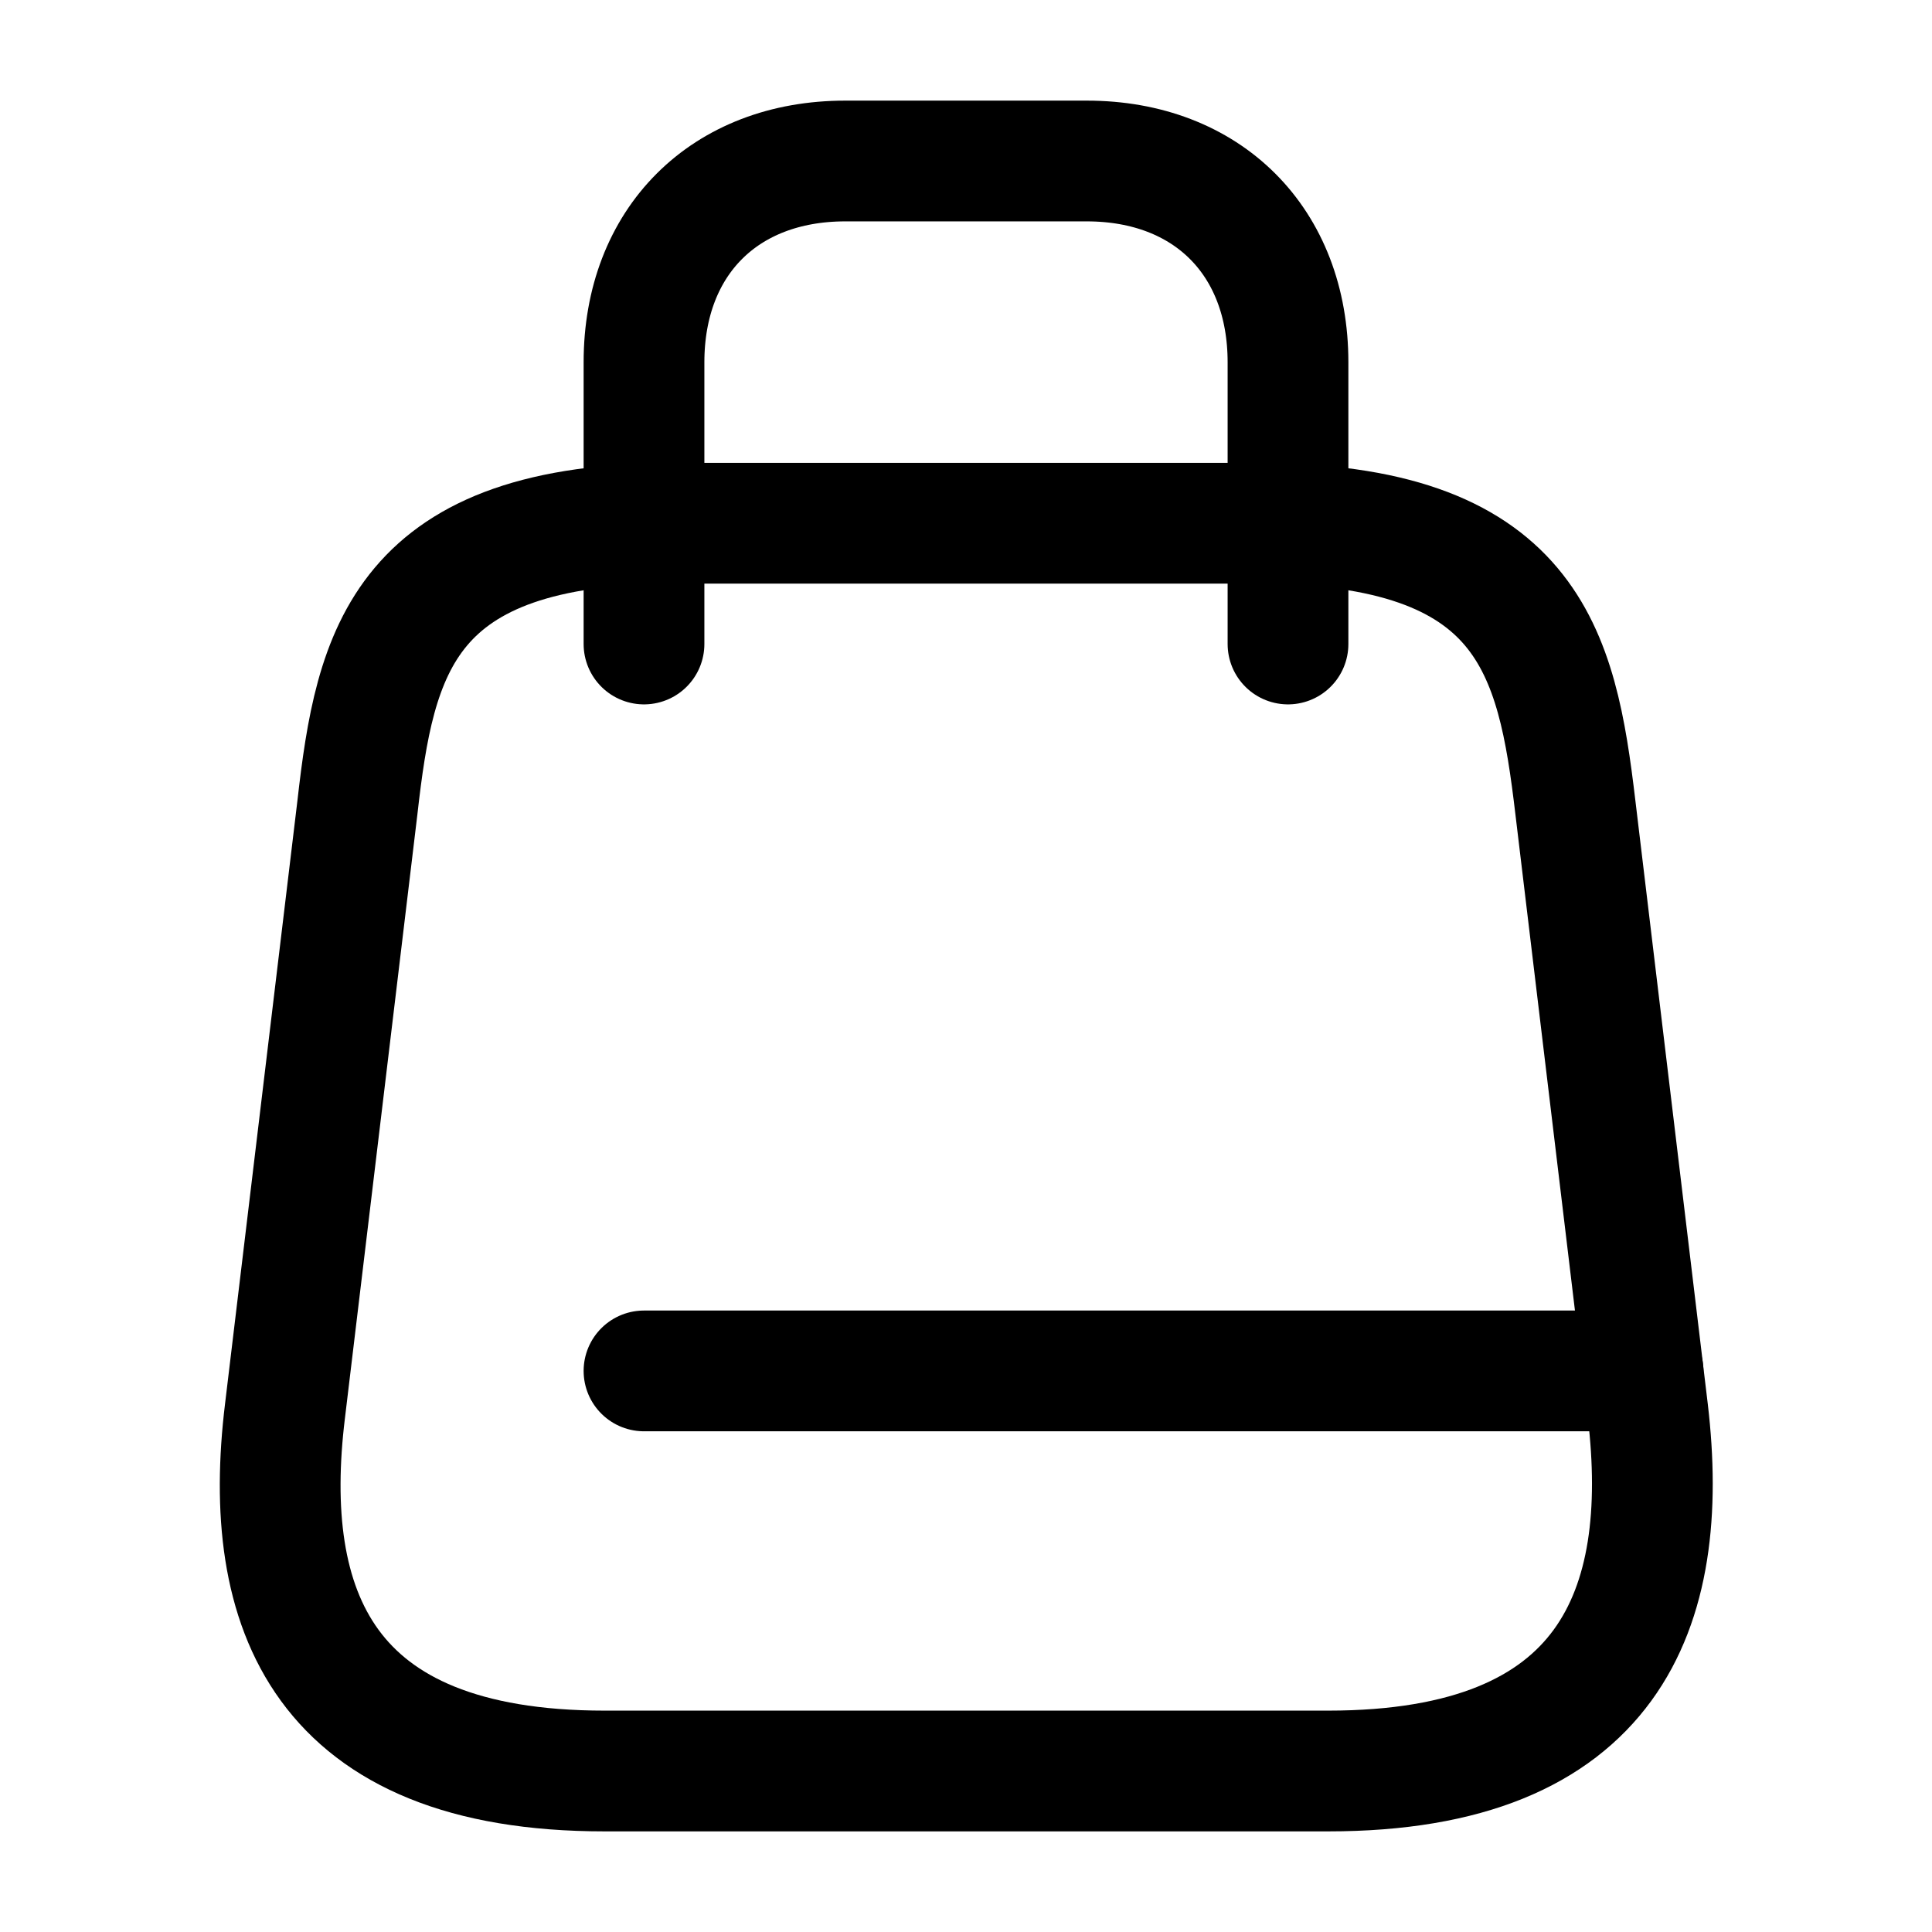
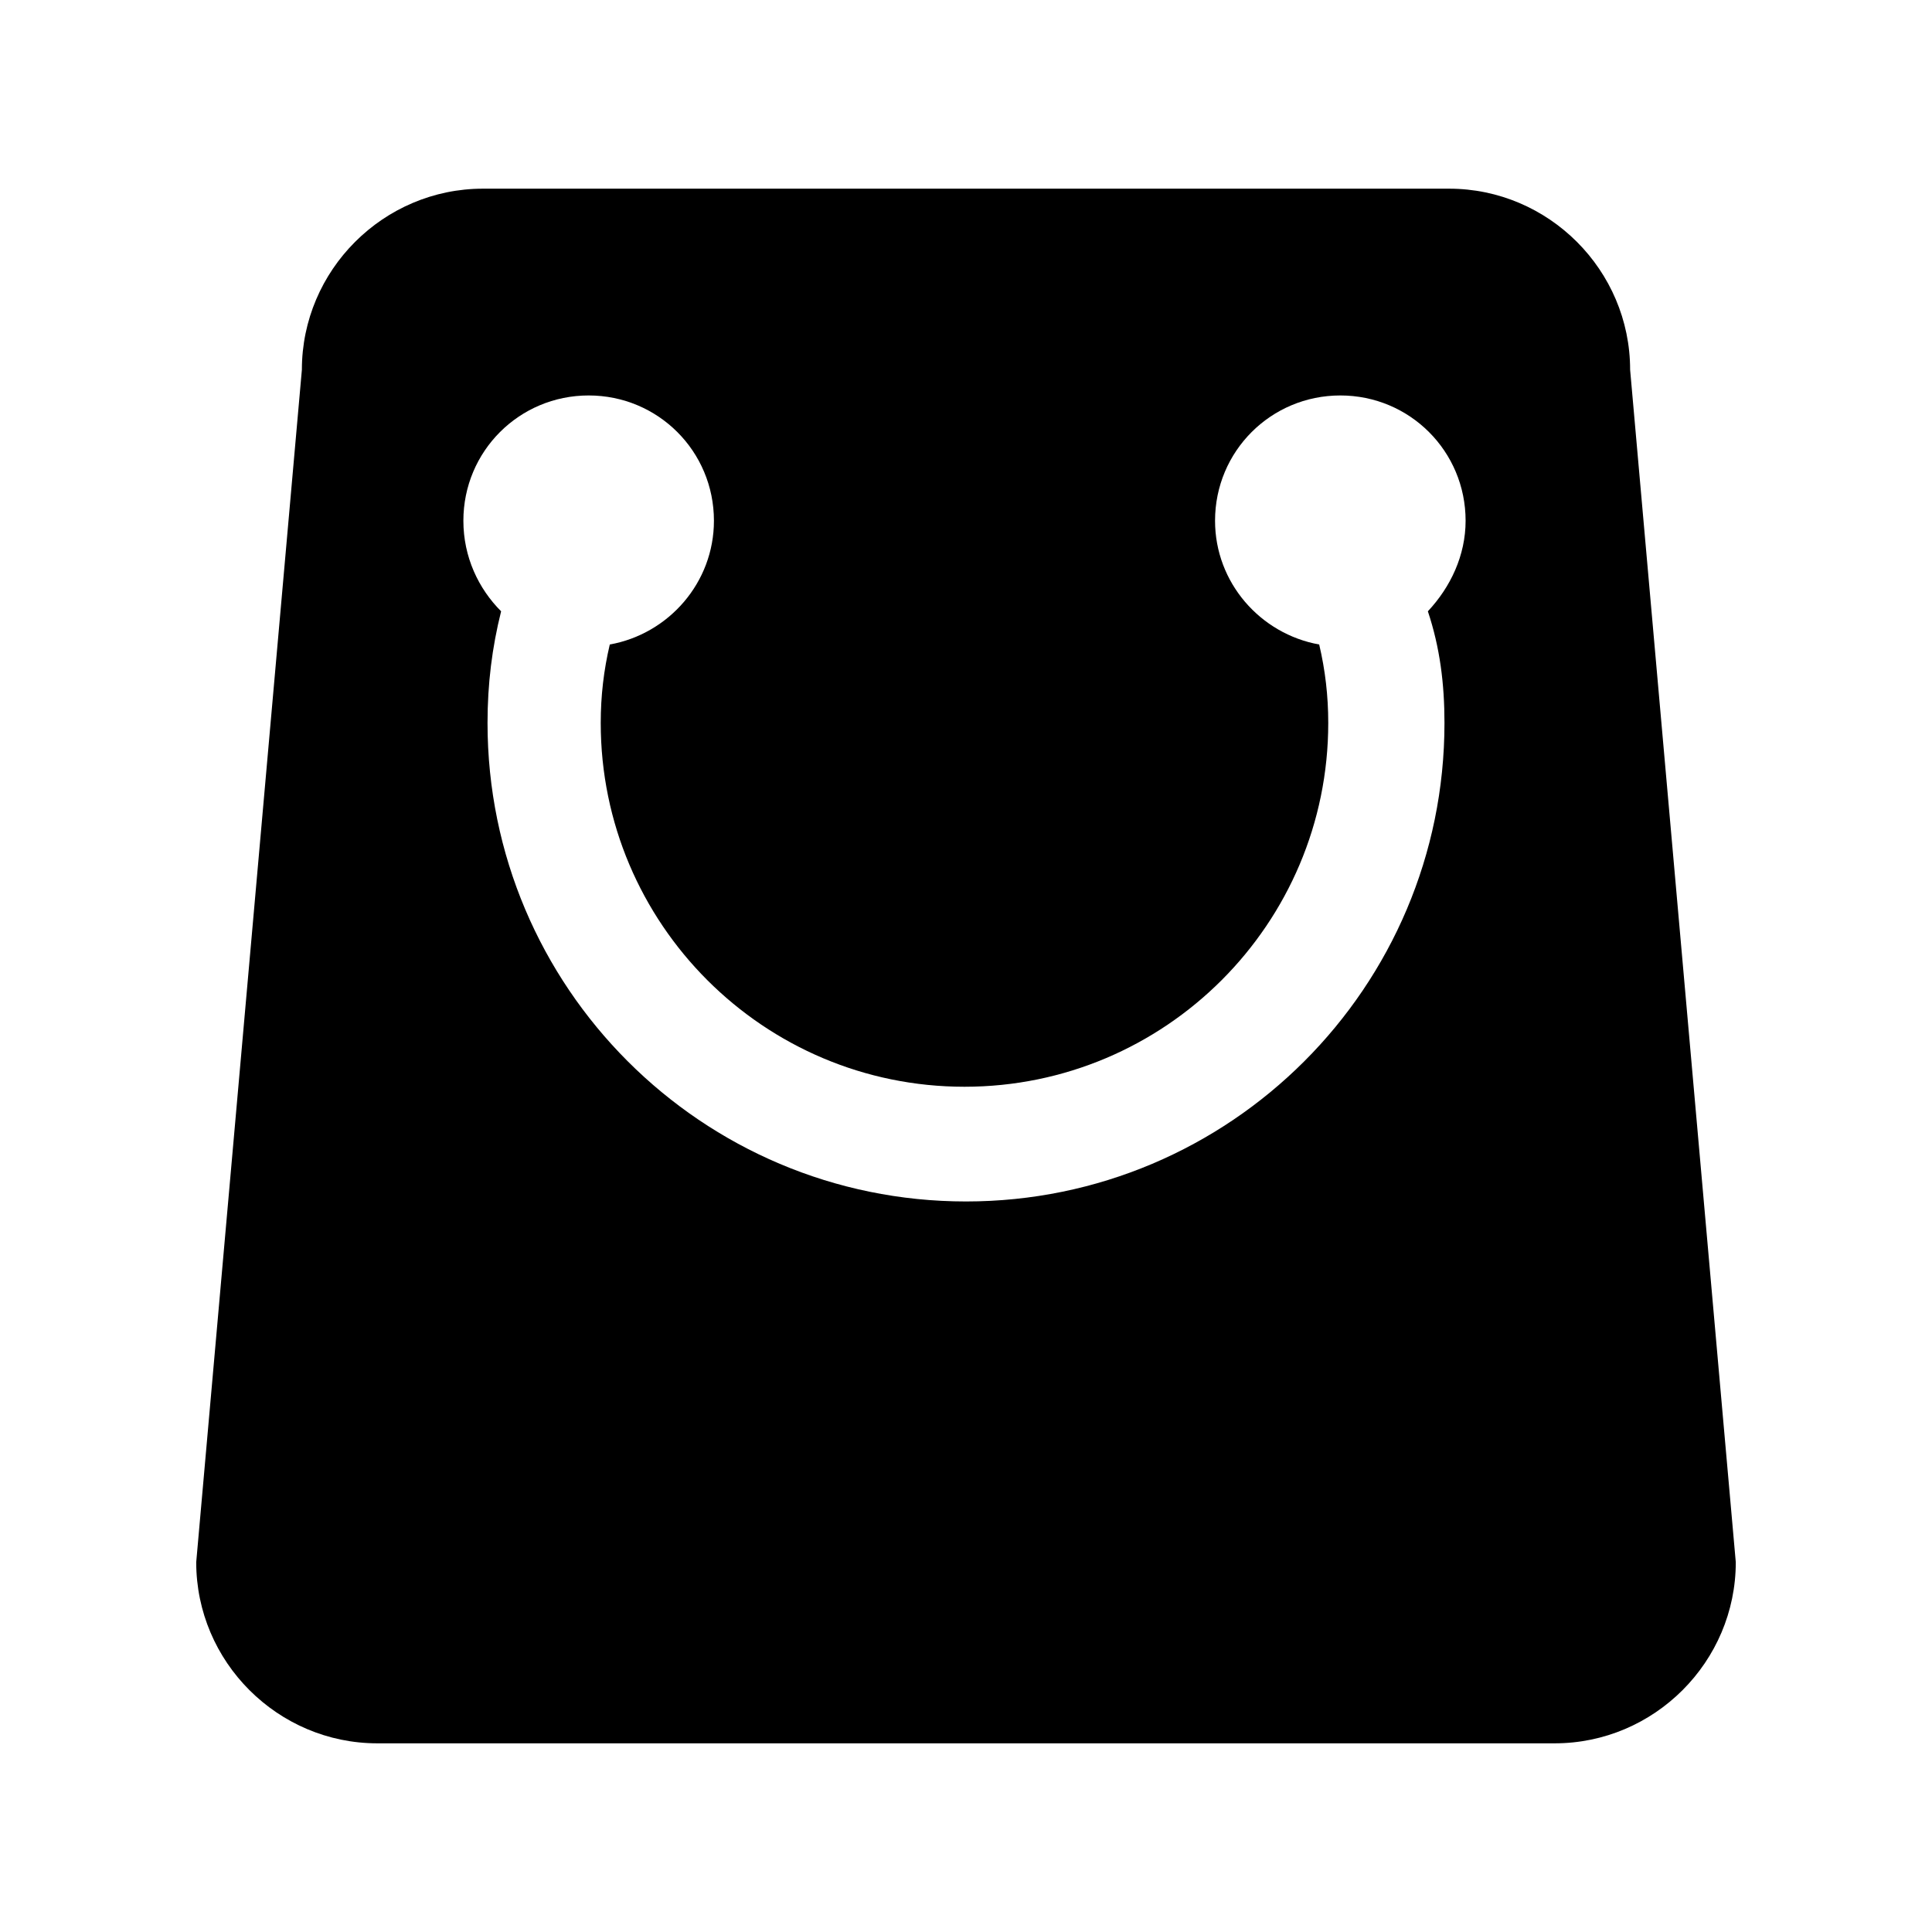
- <svg xmlns="http://www.w3.org/2000/svg" width="24" height="24" viewBox="0 0 24 24" fill="none">
-   <path d="M8.4 6.5H15.6C19 6.5 19.34 8.09 19.57 10.03L20.47 17.53C20.76 19.99 20 22 16.5 22H7.51C4 22 3.24 19.99 3.54 17.53L4.44 10.03C4.66 8.09 5 6.5 8.4 6.5Z" stroke="currentColor" stroke-width="1.5" stroke-linecap="round" stroke-linejoin="round" />
-   <path d="M8 8V4.5C8 3 9 2 10.5 2H13.5C15 2 16 3 16 4.5V8" stroke="currentColor" stroke-width="1.5" stroke-linecap="round" stroke-linejoin="round" />
-   <path d="M20.41 17.03H8" stroke="currentColor" stroke-width="1.5" stroke-linecap="round" stroke-linejoin="round" />
+ <svg xmlns="http://www.w3.org/2000/svg" width="128" height="128" viewBox="0 0 128 128" fill="none">
+   <path d="M108 24.5C108 17.9 102.6 12.5 96 12.5H32C25.4 12.5 20 17.9 20 24.5L13 103.5C13 110.1 18.4 115.5 25 115.5H103C109.6 115.5 115 110.1 115 103.5L108 24.5ZM95.7 47.9C95.7 65.4 81.5 79.6 64 79.6C46.5 79.6 32.3 65.4 32.3 47.9C32.3 45.3 32.6 42.9 33.2 40.5C31.7 39 30.7 36.9 30.7 34.5C30.7 29.9 34.4 26.2 39 26.2C43.6 26.2 47.3 29.9 47.3 34.5C47.3 38.6 44.3 42 40.4 42.7C40 44.4 39.8 46.1 39.8 47.9C39.8 61.2 50.6 72 63.9 72C77.2 72 88 61.2 88 47.9C88 46.1 87.8 44.4 87.4 42.7C83.5 42 80.5 38.6 80.5 34.5C80.5 29.9 84.2 26.2 88.8 26.2C93.4 26.2 97.1 29.9 97.1 34.5C97.1 36.8 96.1 38.9 94.6 40.5C95.4 42.9 95.7 45.3 95.7 47.9Z" fill="currentColor" />
</svg>
